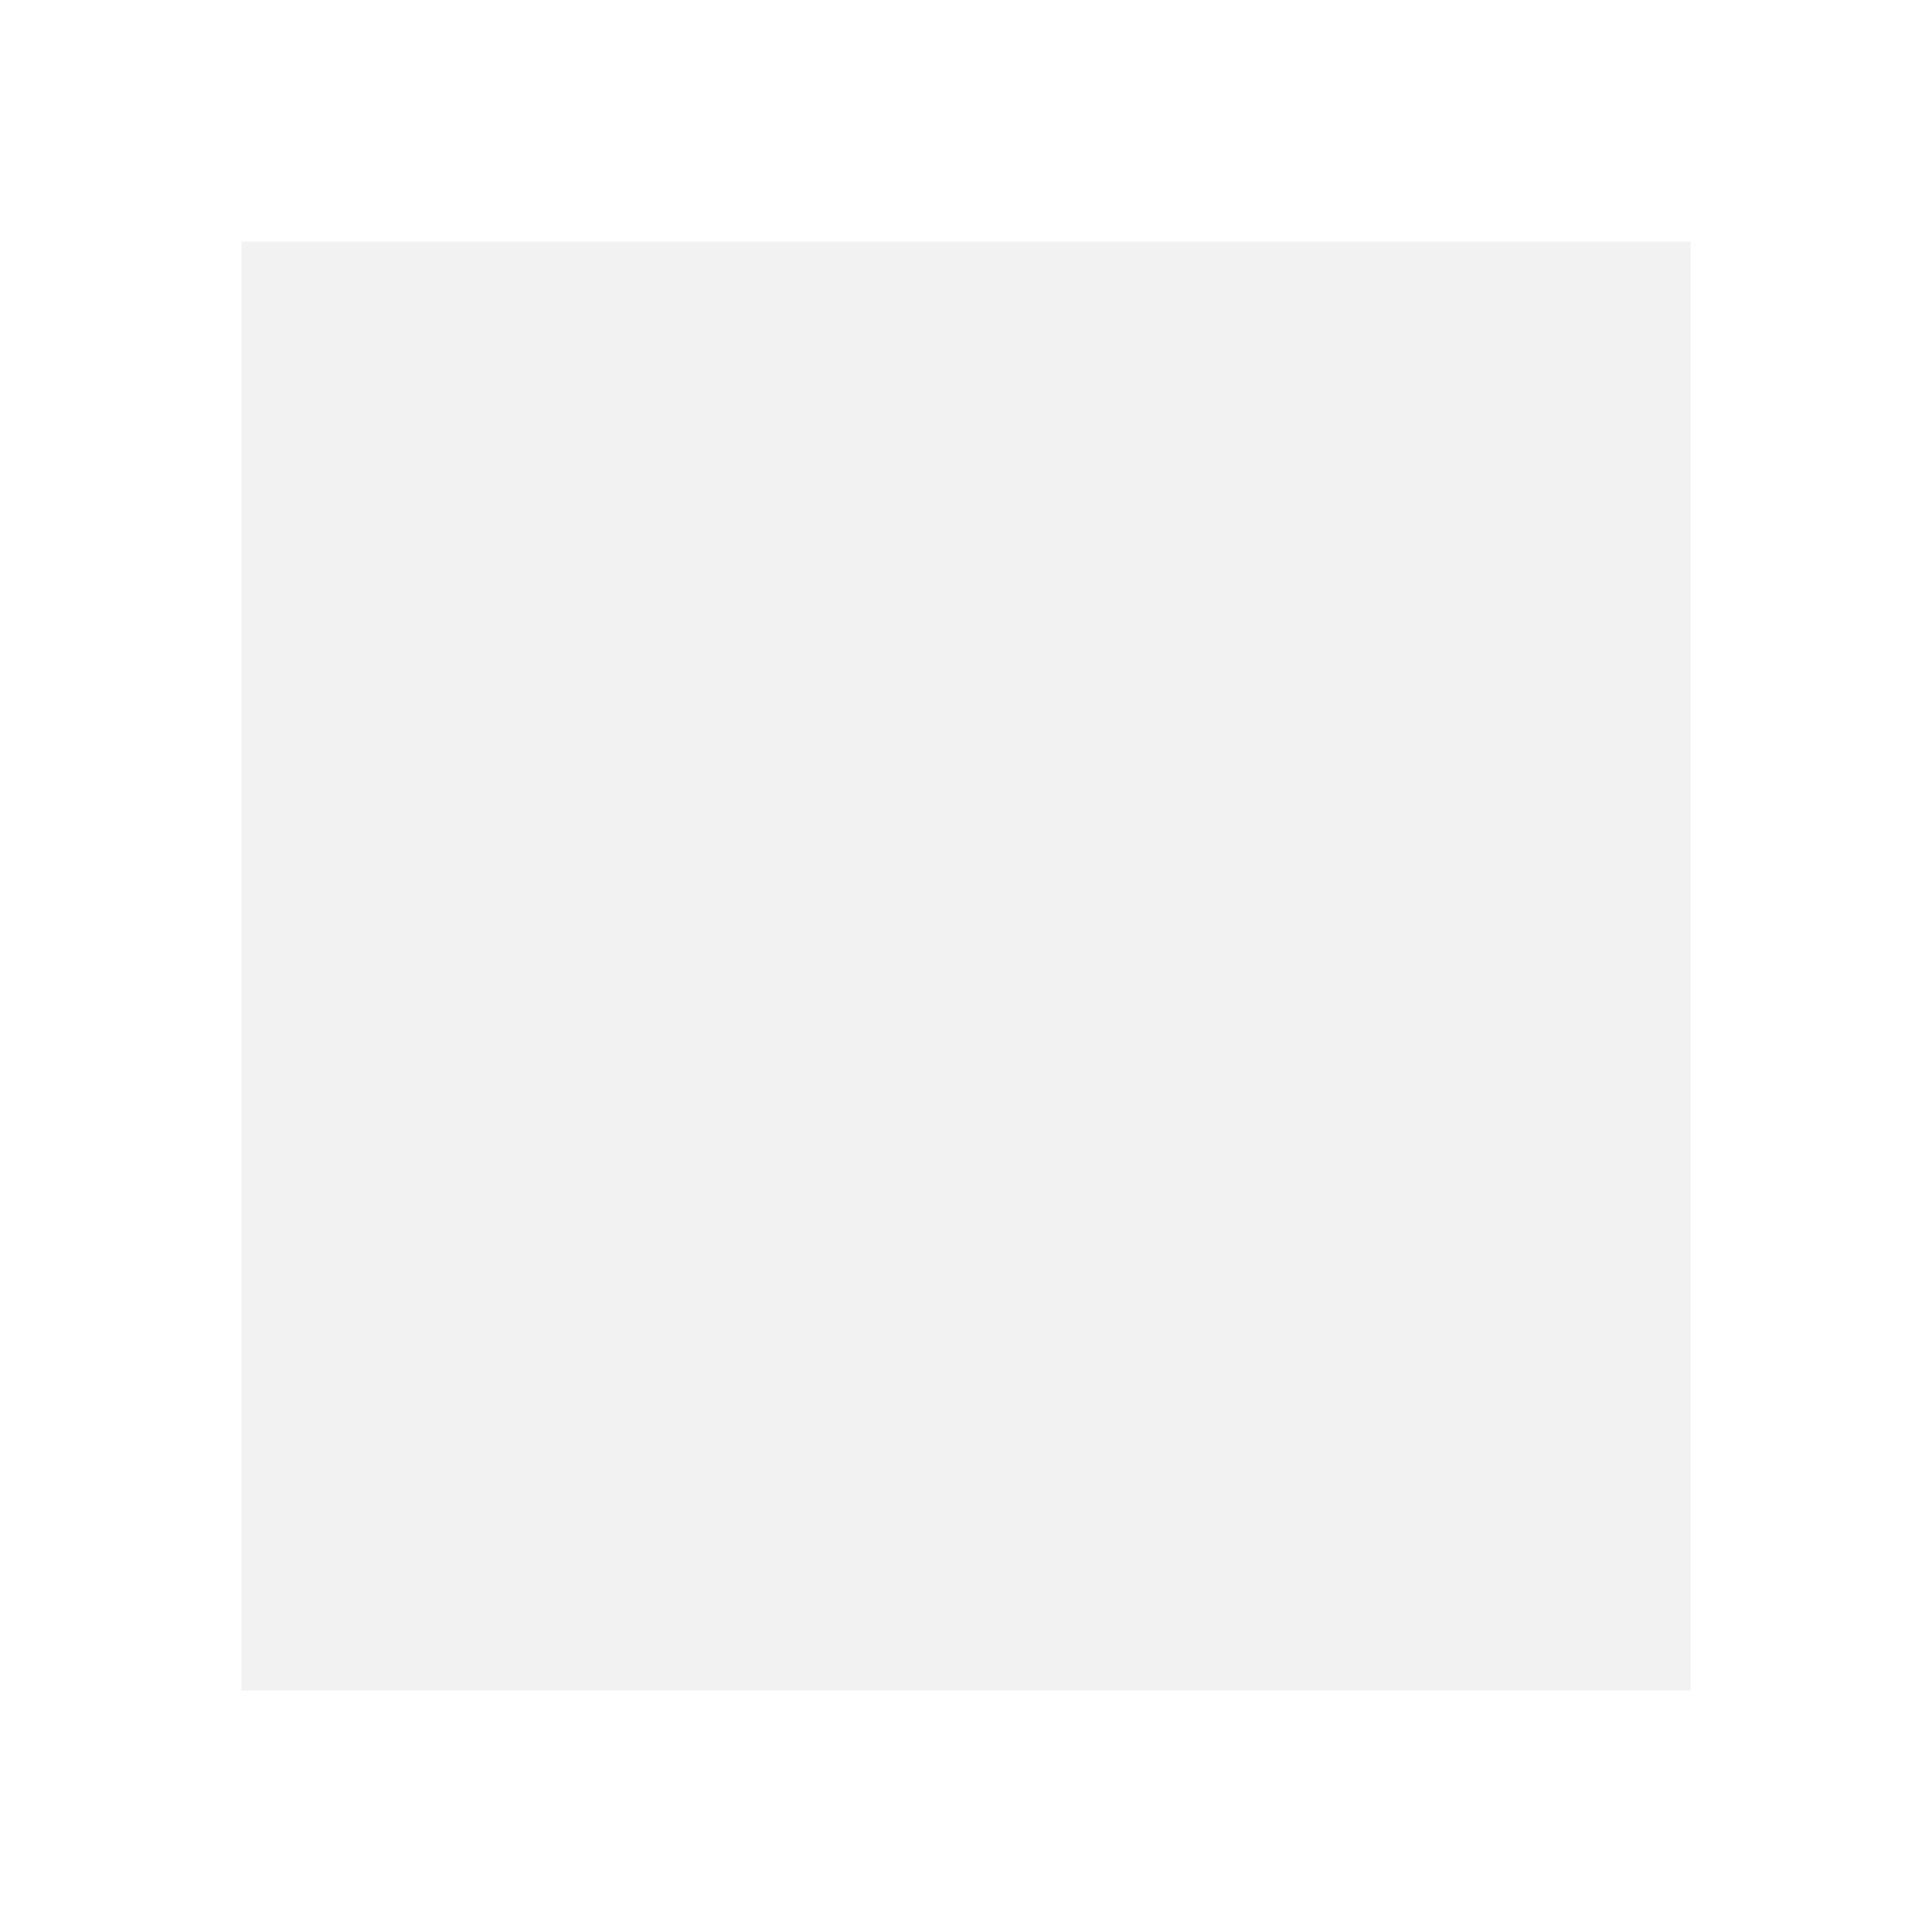
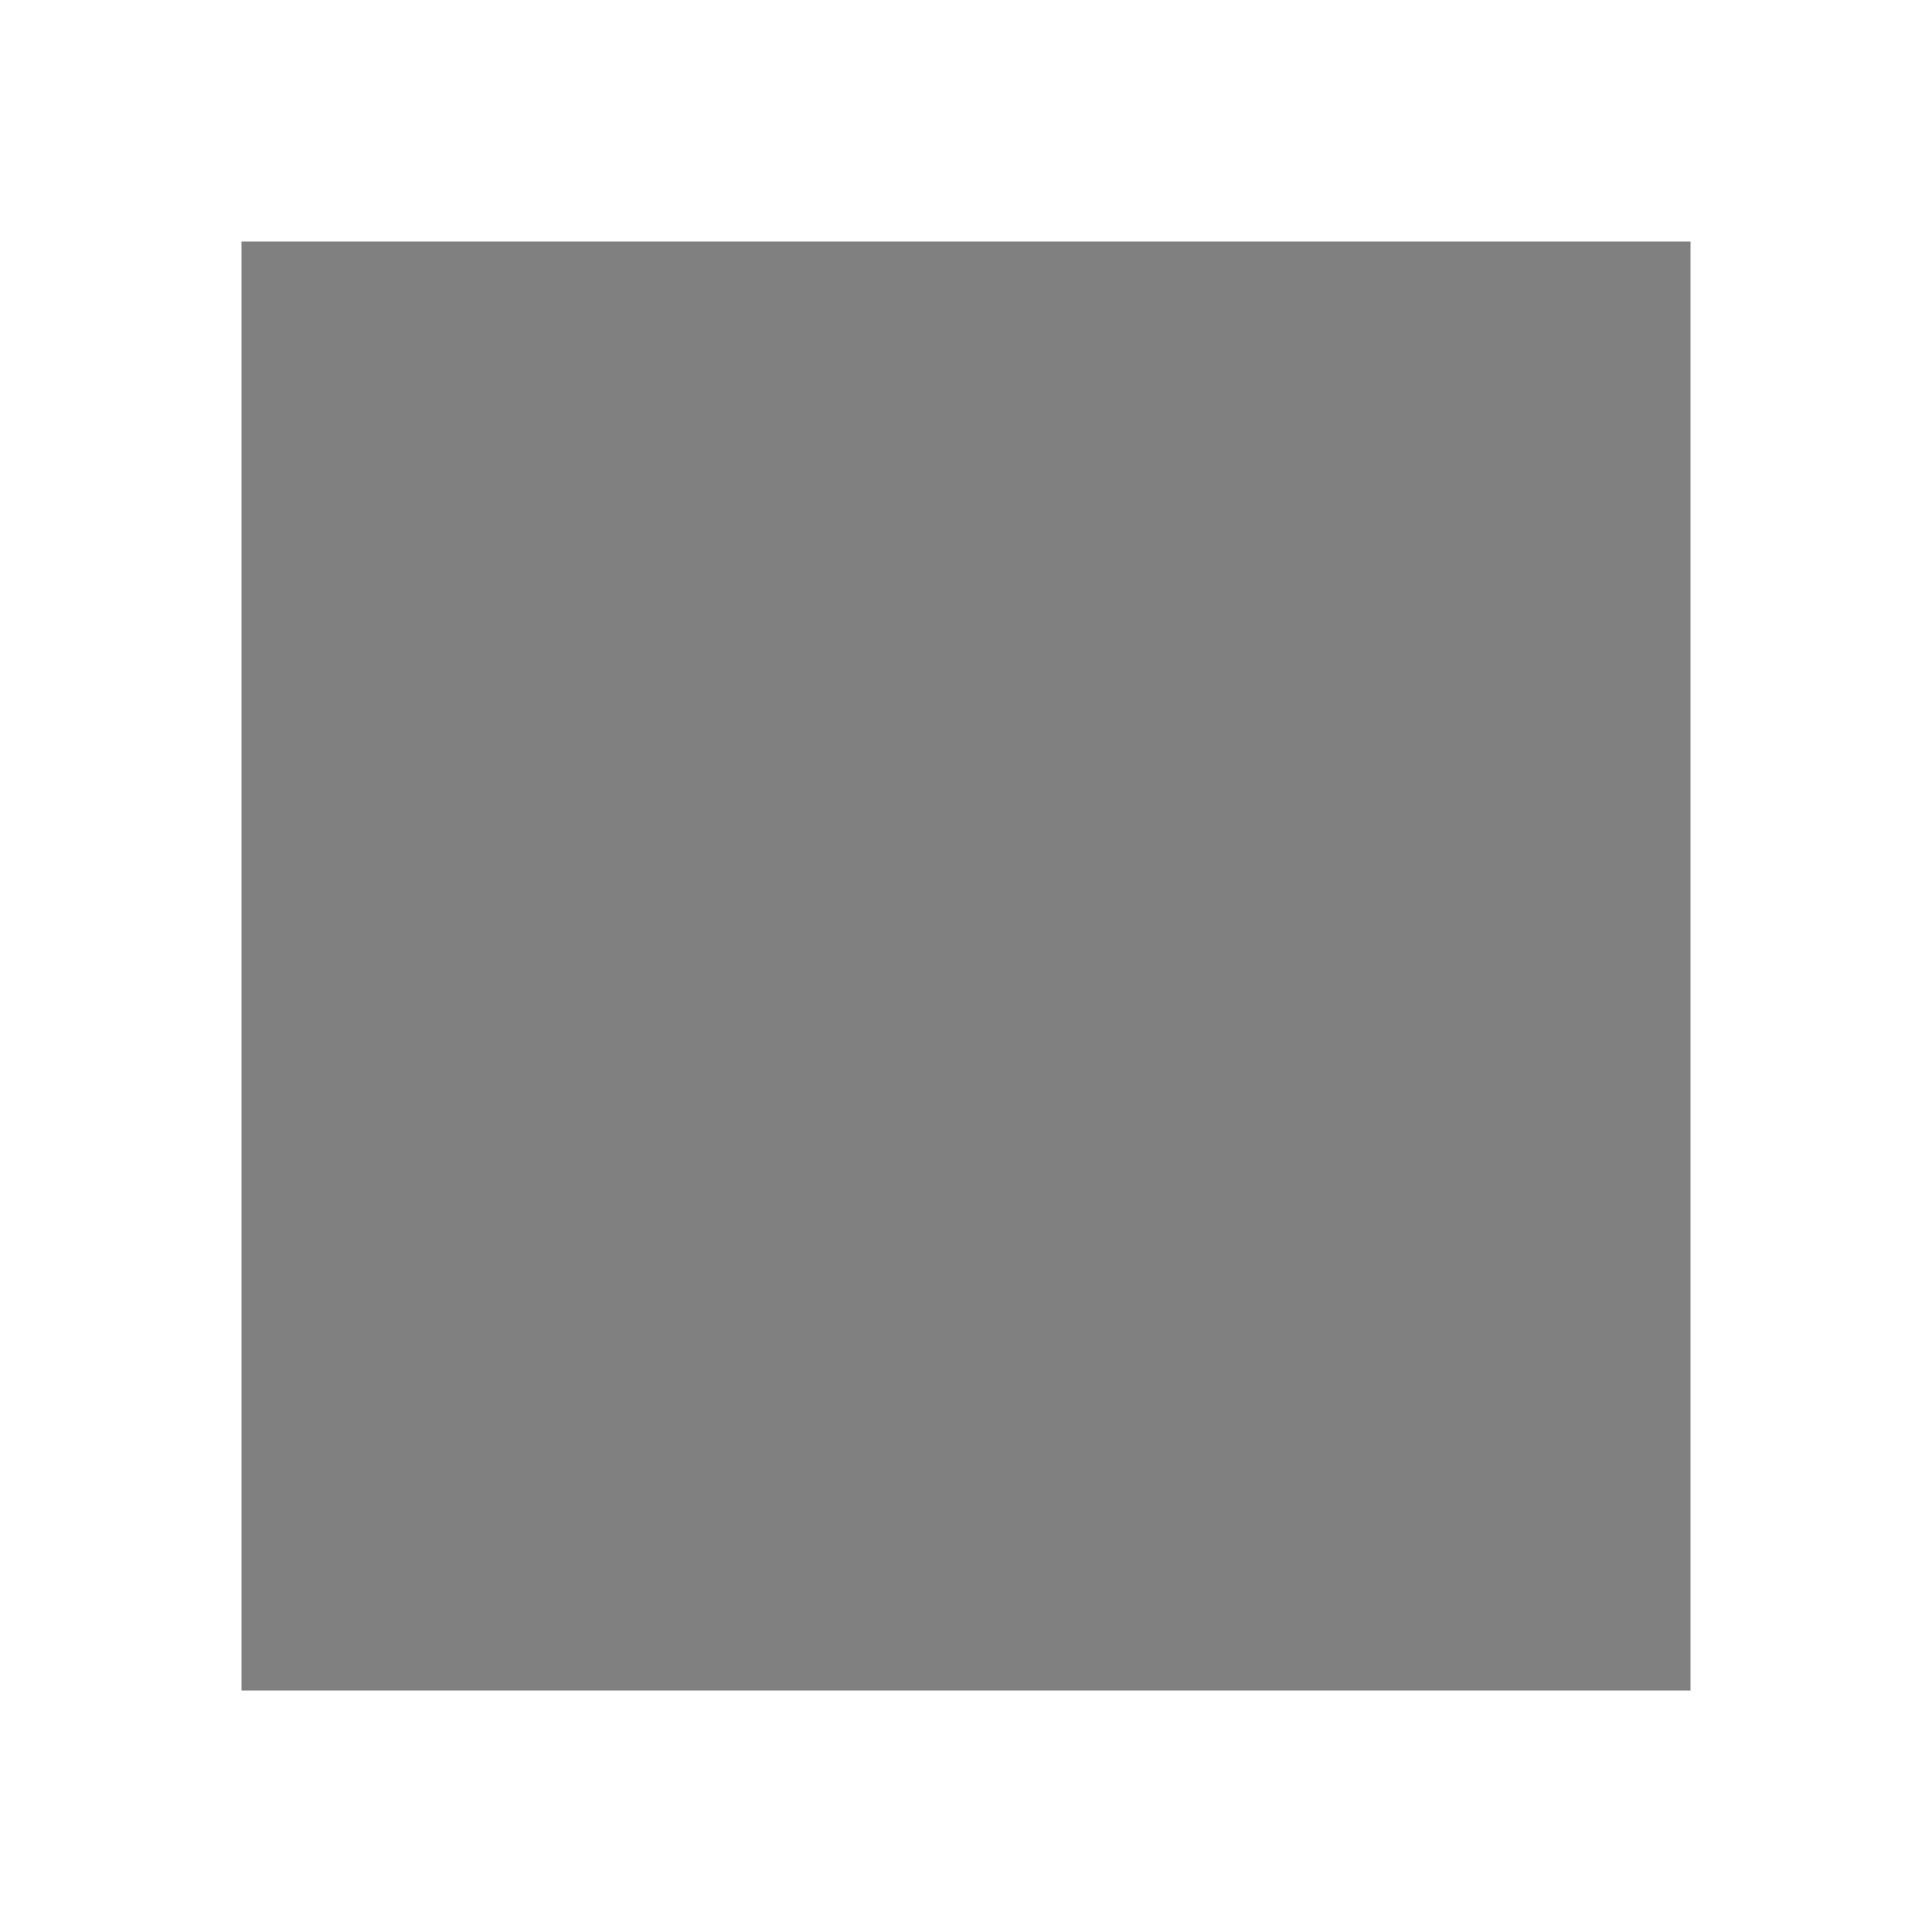
<svg xmlns="http://www.w3.org/2000/svg" id="svg8" version="1.1" viewBox="0 0 16 16" height="16" width="16">
  <defs id="defs2" />
  <g transform="translate(-64,-1042.52)" id="layer1">
    <rect ry="6" y="1042.52" x="-120" height="80" width="80" id="rect30" style="fill:#4d4d4d;fill-opacity:0.999;stroke-linejoin:round" />
-     <rect style="fill:#f2f2f2;fill-opacity:0.999;stroke-linejoin:round" id="rect30-3" width="12" height="12" x="66" y="1044.52" ry="4.6679688e-05" />
+     <rect style="fill:#808080;fill-opacity:0.999;stroke-linejoin:round" id="rect30-3" width="12" height="12" x="66" y="1044.52" ry="4.6679688e-05" />
  </g>
</svg>
